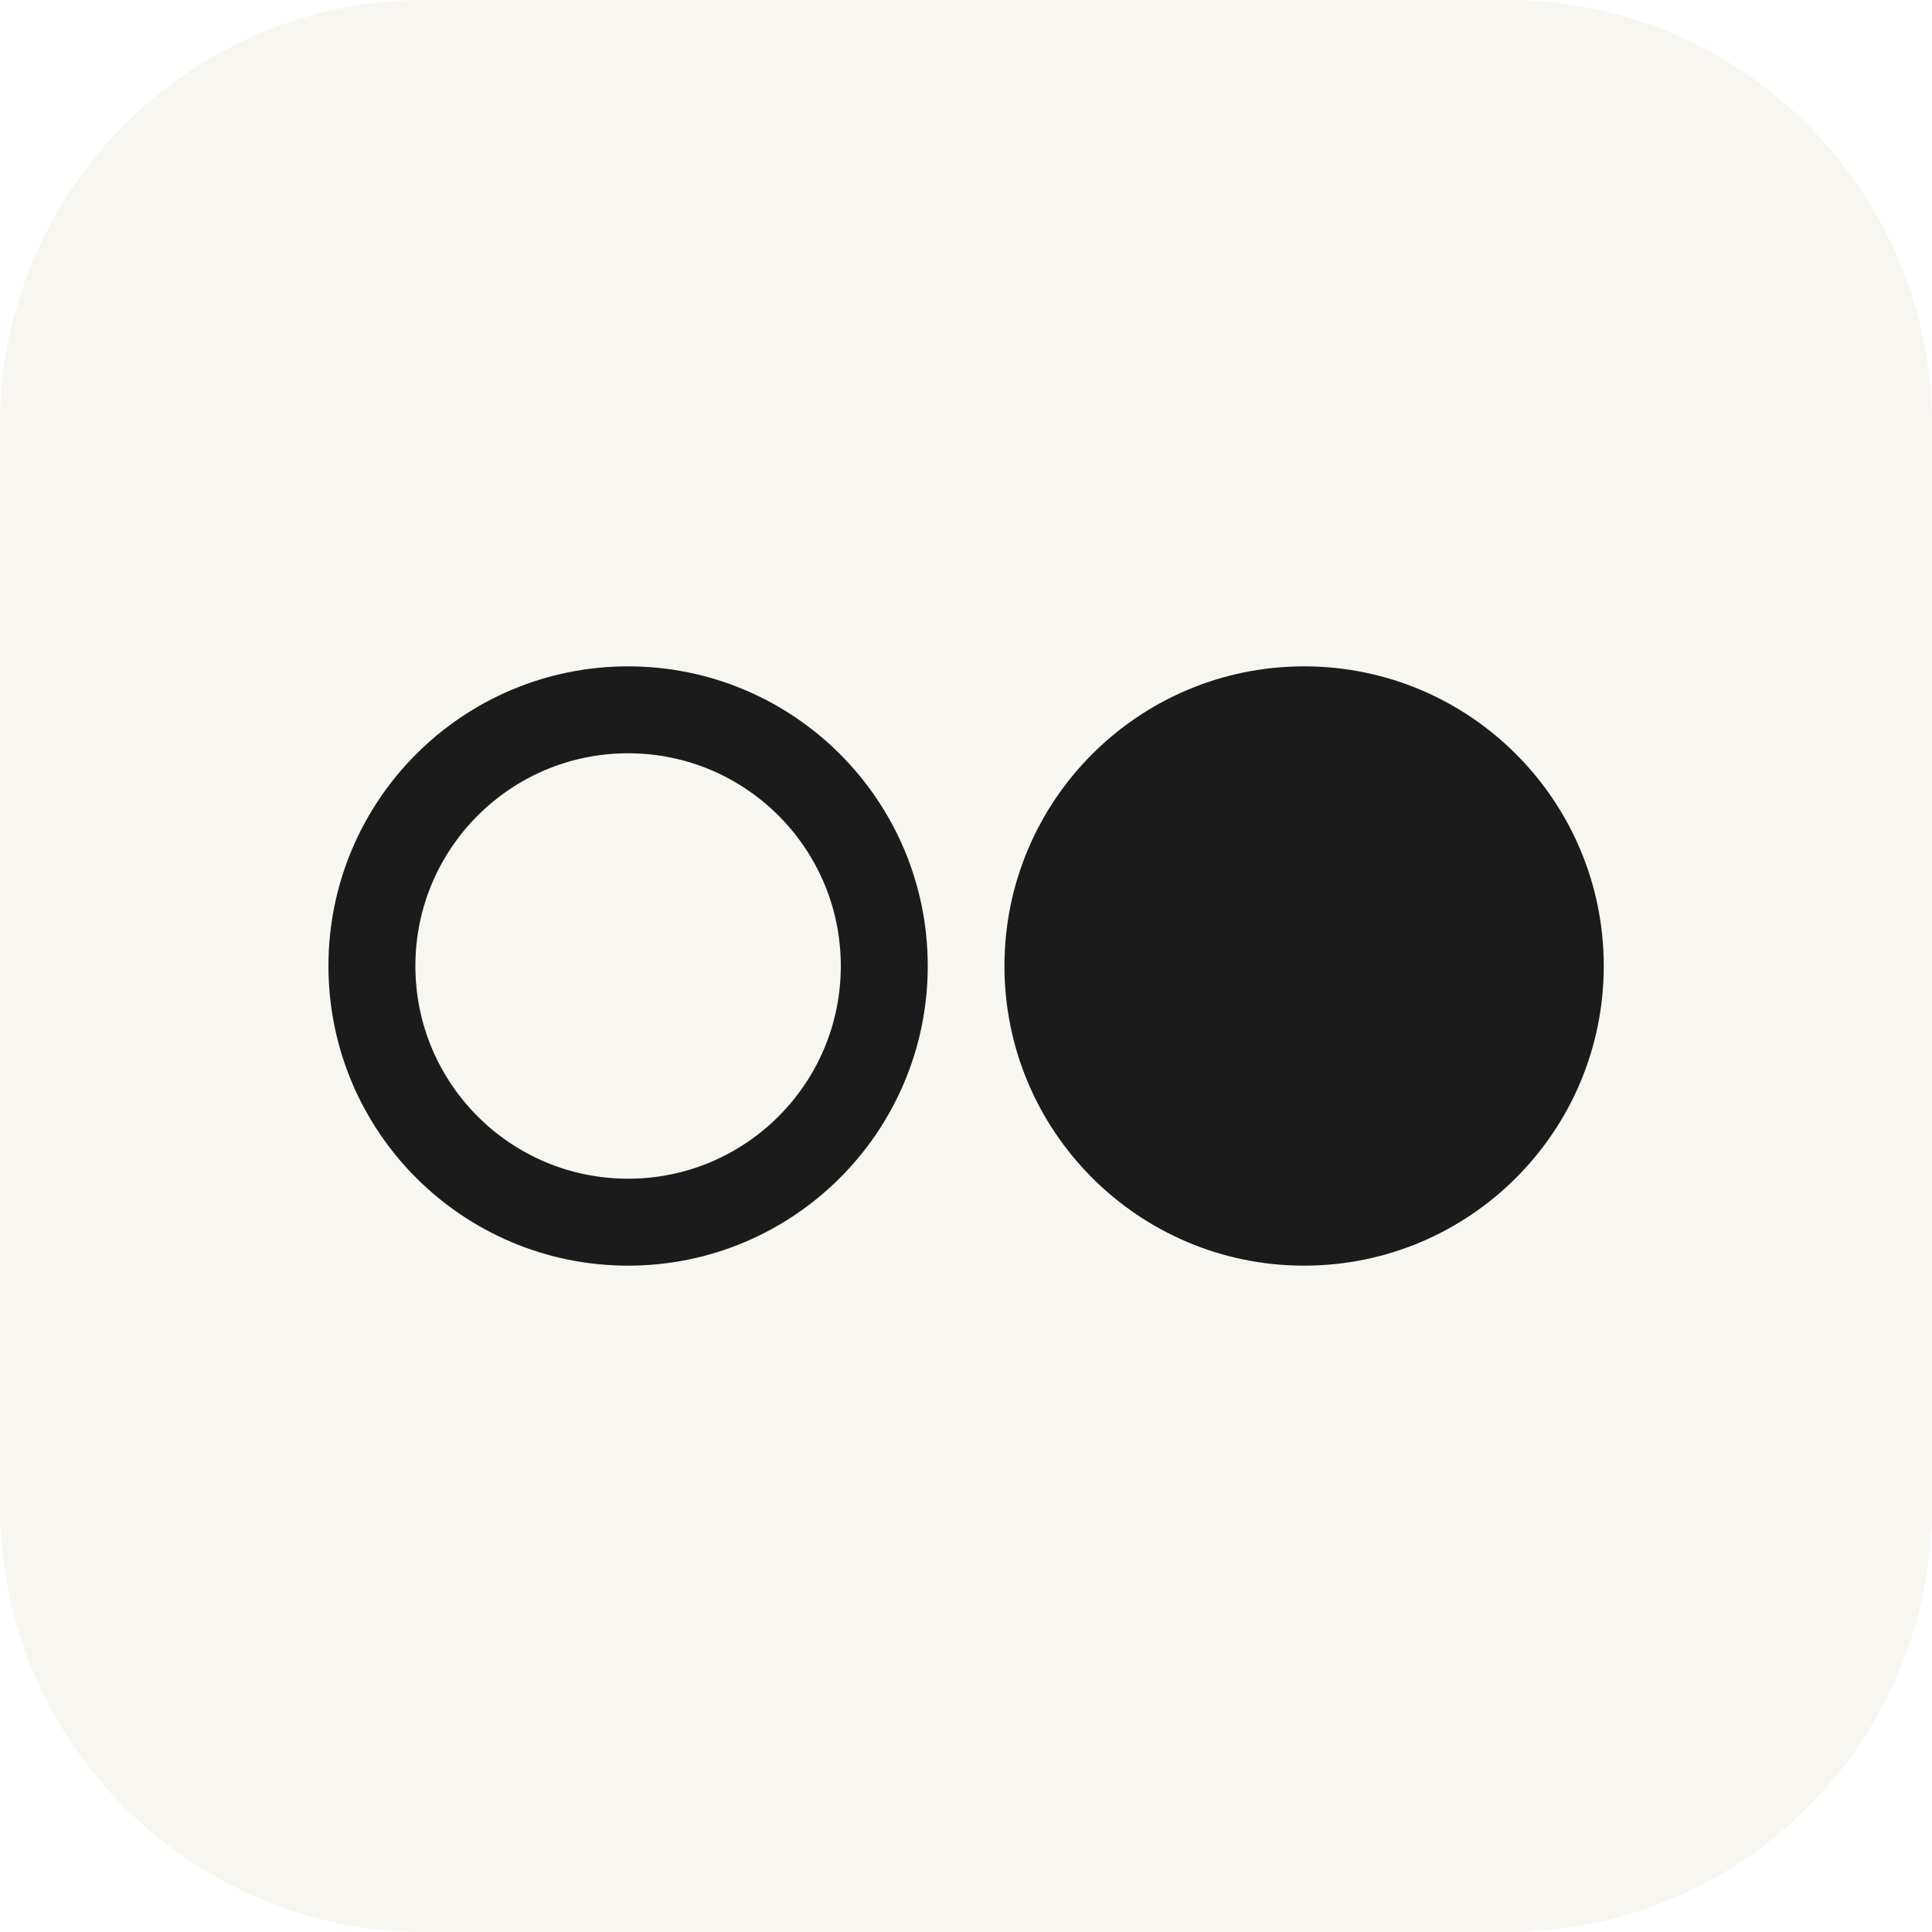
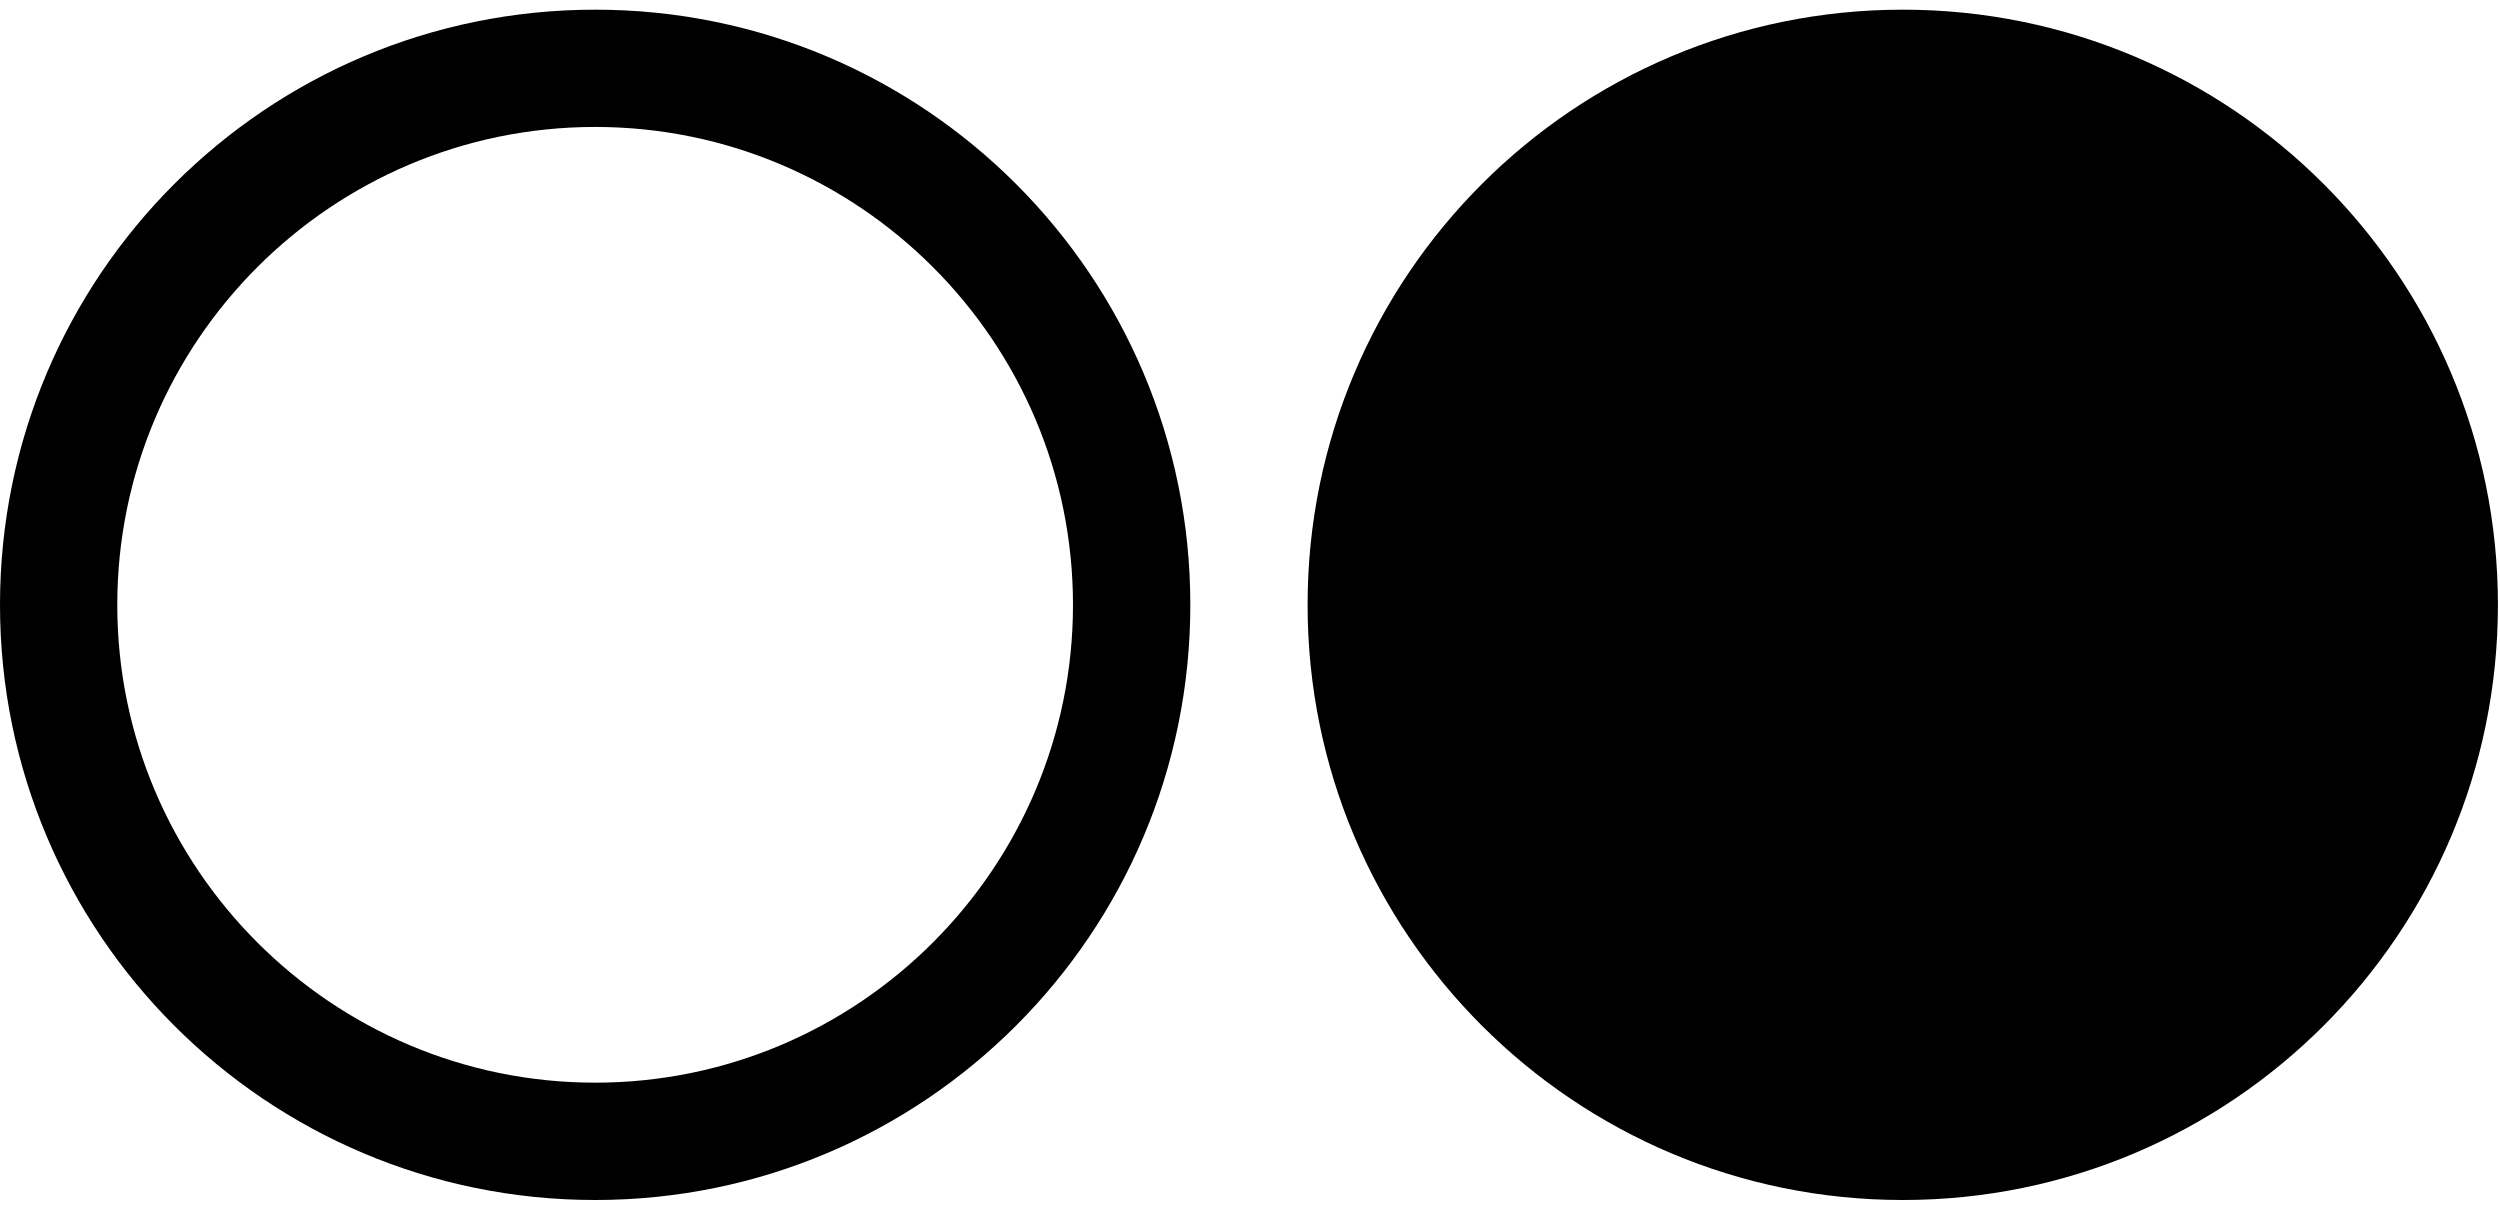
- <svg xmlns="http://www.w3.org/2000/svg" viewBox="0 0 100 100" fill="none" role="img" aria-label="Reflection">
-   <rect width="100" height="100" rx="22" fill="#f8f6f0" />
-   <circle cx="32.51" cy="50" r="13.26" stroke="#1a1b1a" stroke-width="4.5" />
-   <circle cx="67.5" cy="50" r="15.51" fill="#1a1b1a" />
+ <svg xmlns="http://www.w3.org/2000/svg" viewBox="0 0 37.2 18" fill="currentColor">
+   <path d="M8.856 1.889C12.777 1.889 15.966 5.079 15.966 9C15.966 12.92 12.777 16.11 8.856 16.11C4.935 16.11 1.745 12.92 1.745 9C1.745 5.079 4.935 1.889 8.856 1.889ZM8.856 0.144C3.964 0.144 0 4.108 0 9C0 13.891 3.964 17.856 8.856 17.856C13.748 17.856 17.712 13.891 17.712 9C17.712 4.108 13.748 0.144 8.856 0.144ZM28.314 0.144C23.422 0.144 19.457 4.108 19.457 9C19.457 13.891 23.422 17.856 28.314 17.856C33.205 17.856 37.169 13.891 37.169 9C37.169 4.108 33.205 0.144 28.314 0.144Z" />
</svg>
